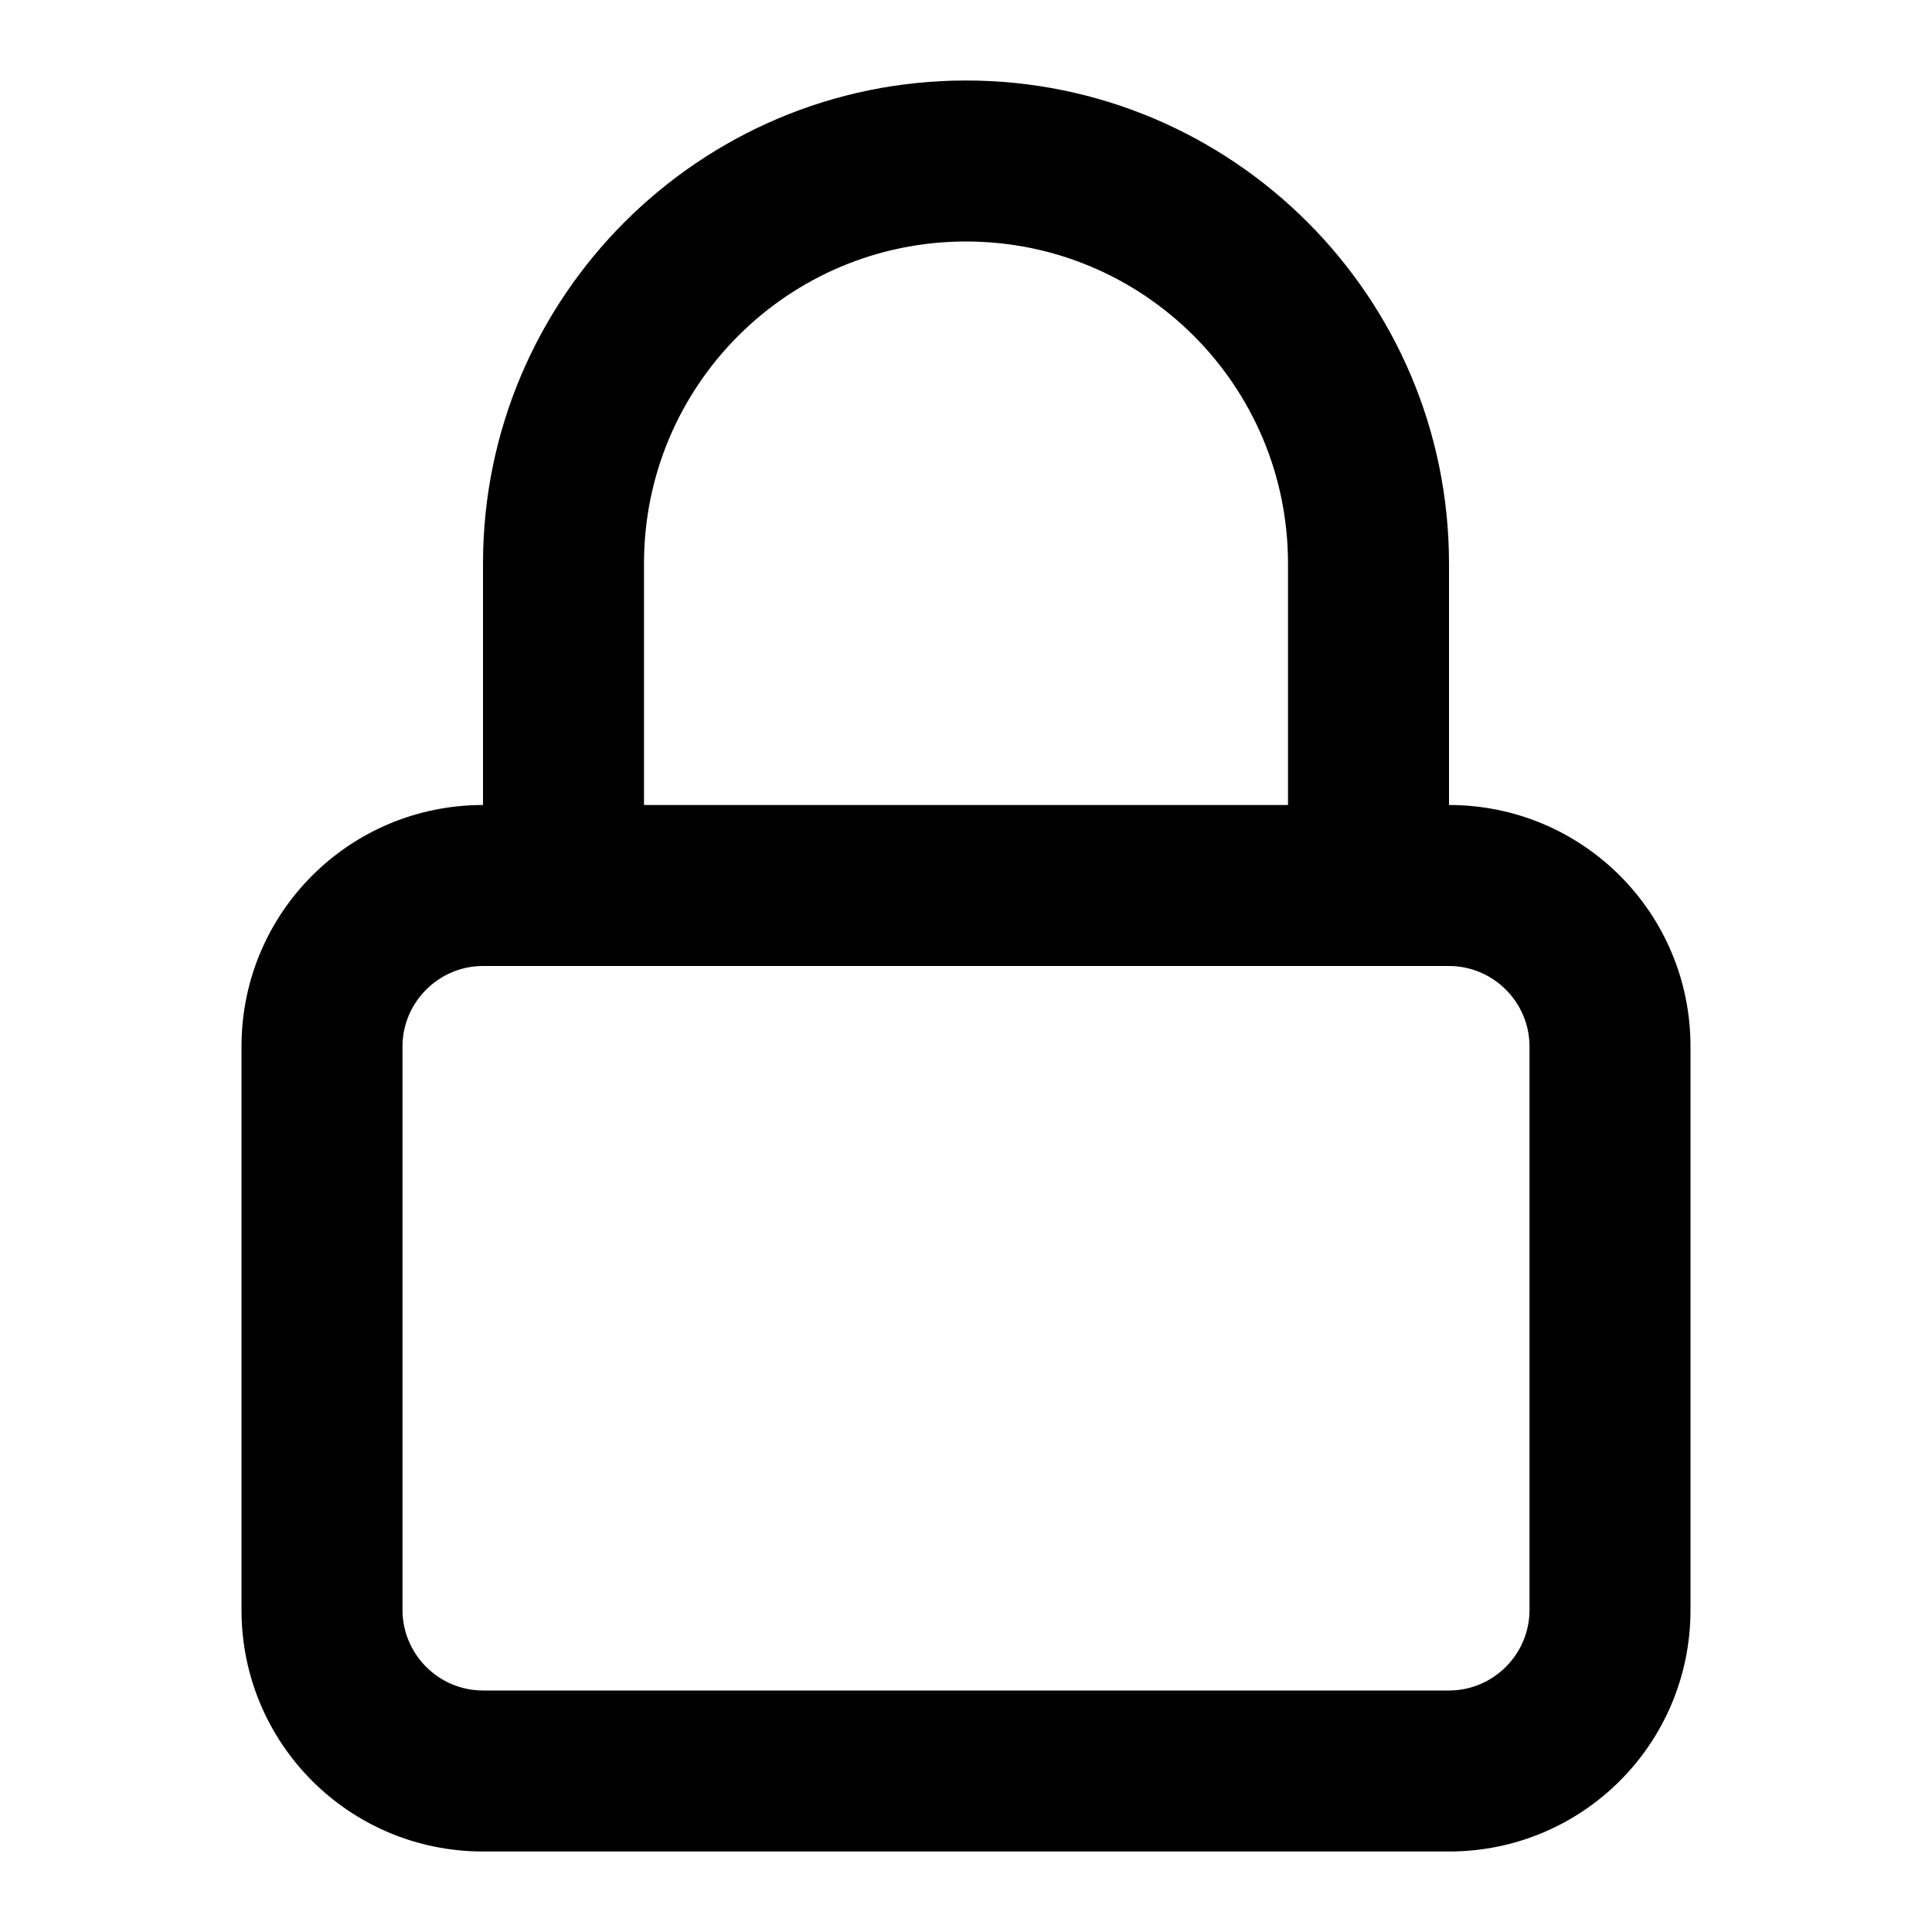
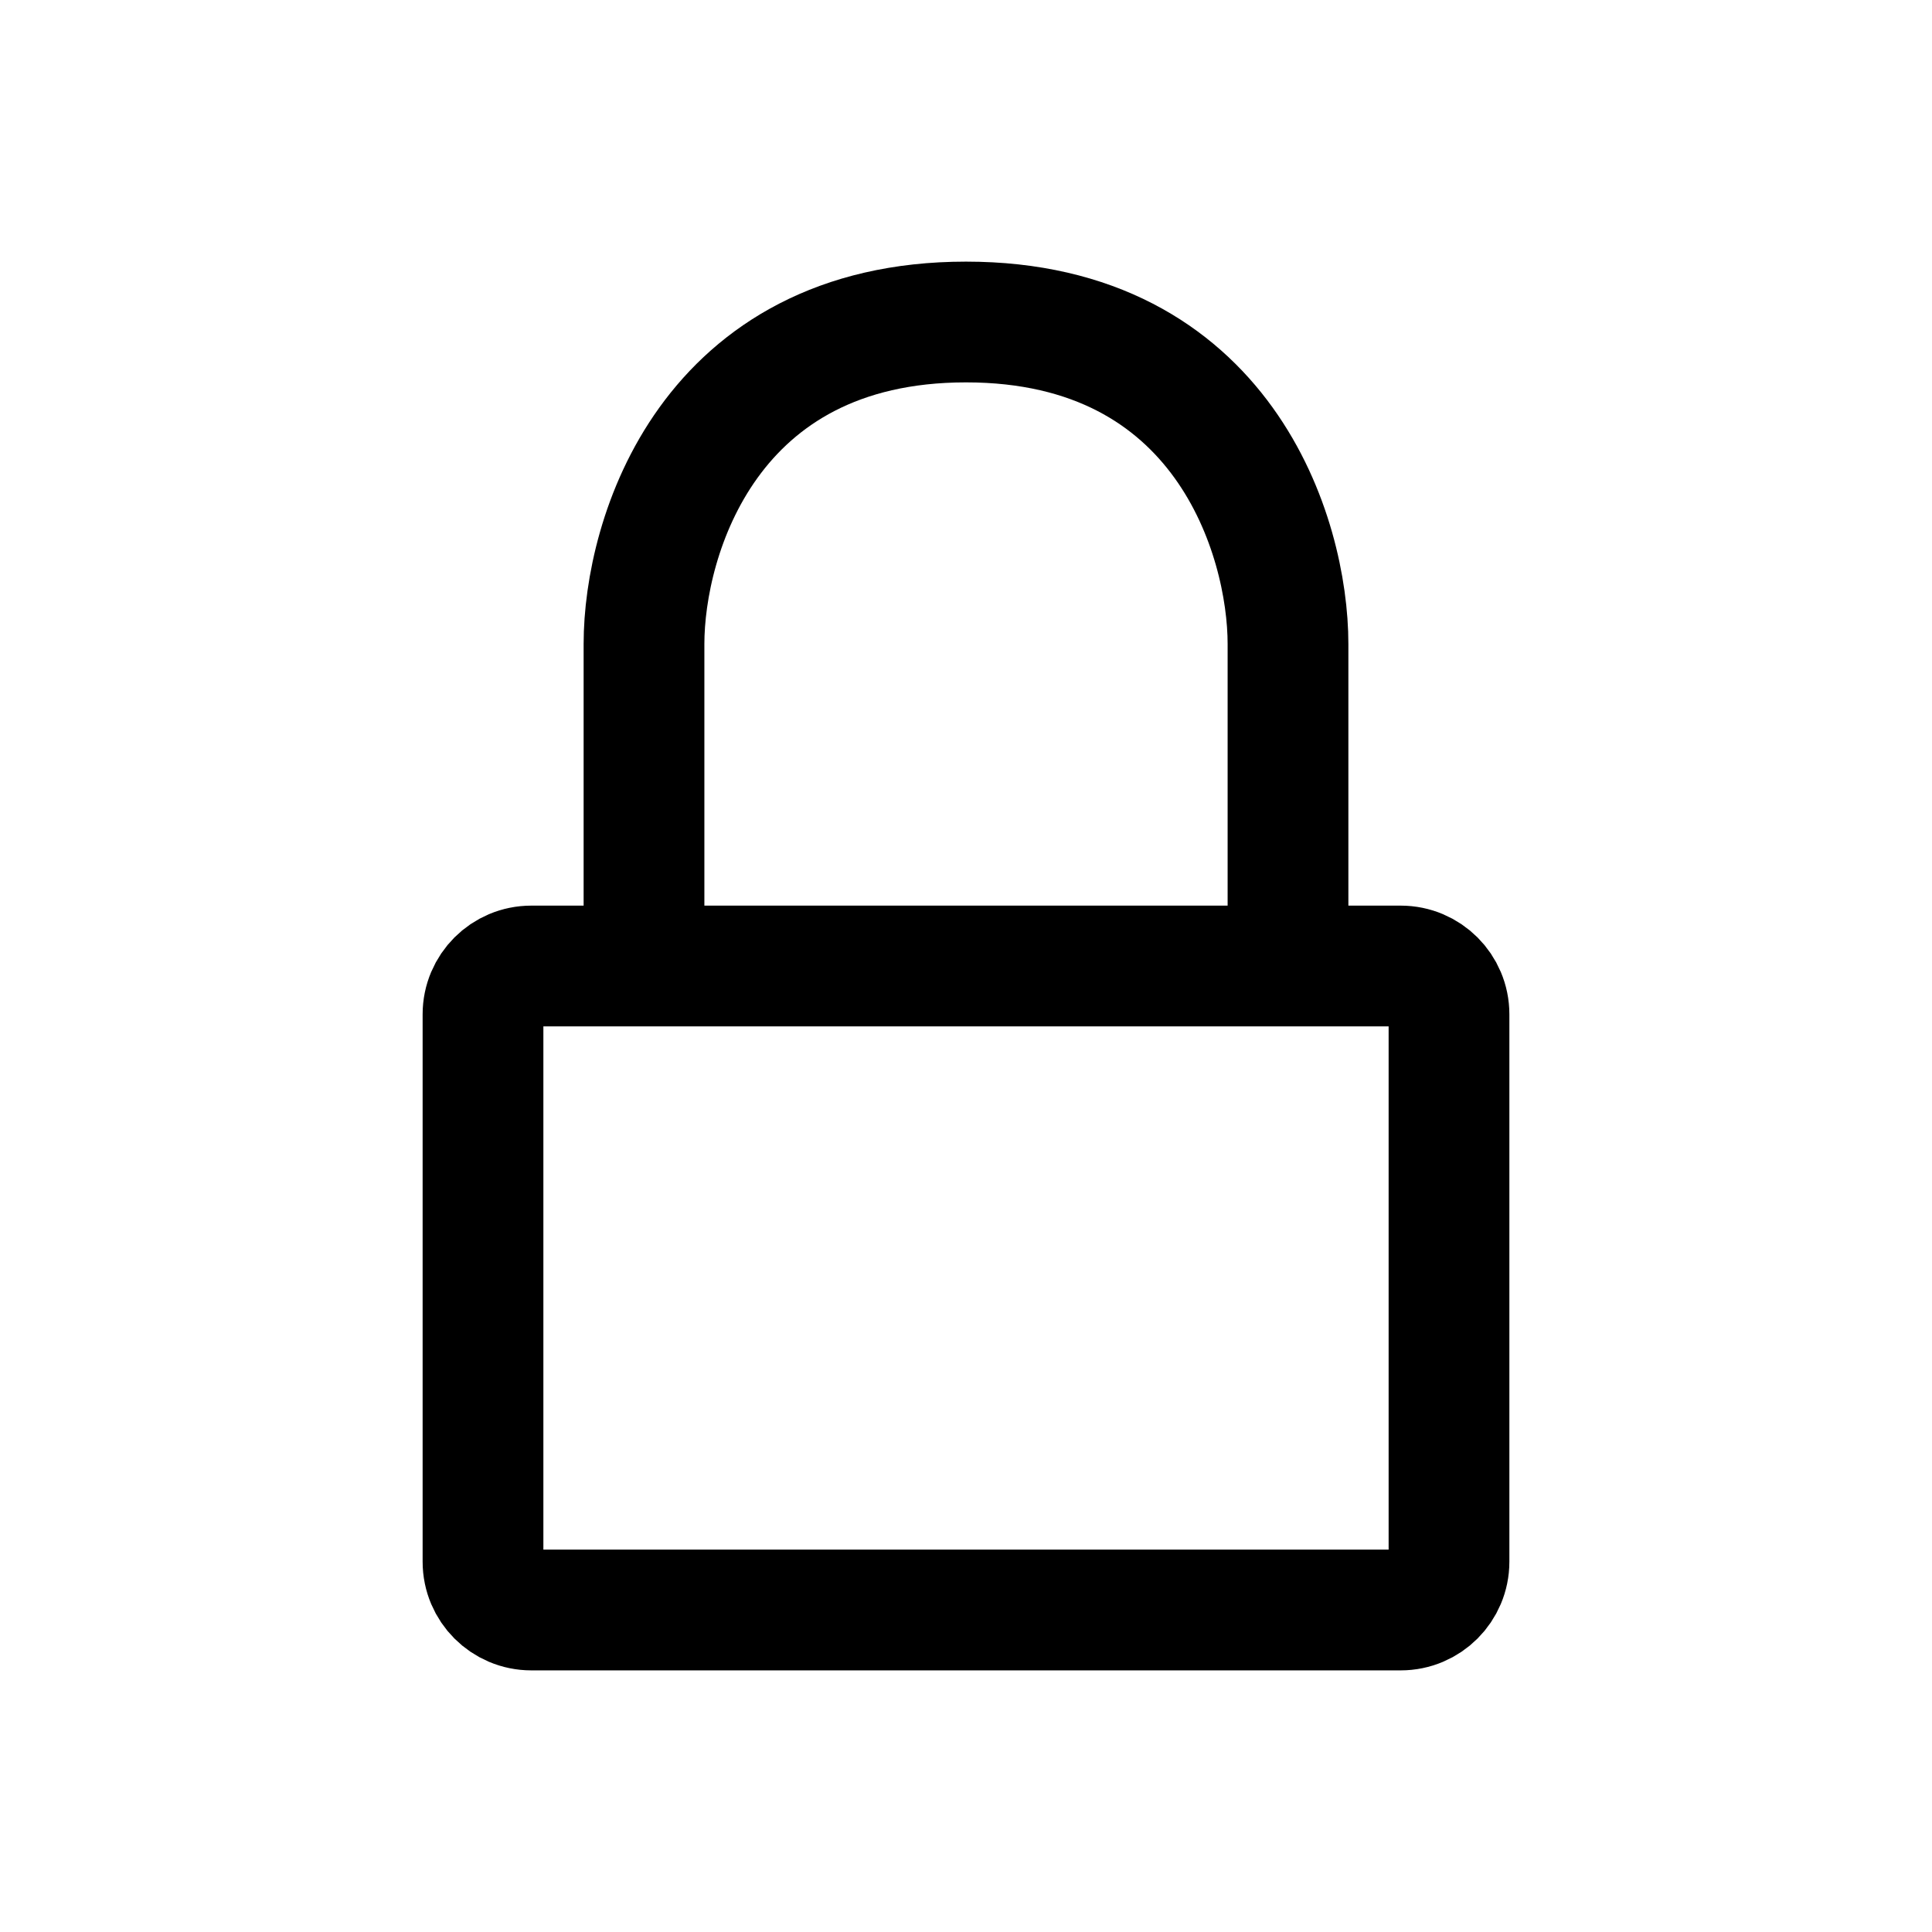
- <svg xmlns="http://www.w3.org/2000/svg" viewBox="0 0 24 24" fill="none">
-   <path d="M18 10V7C18 3.69 15.31 1 12 1C8.69 1 6 3.69 6 7V10C4.34 10 3 11.34 3 13V20C3 21.66 4.34 23 6 23H18C19.66 23 21 21.66 21 20V13C21 11.34 19.66 10 18 10ZM8 7C8 4.79 9.79 3 12 3C14.21 3 16 4.79 16 7V10H8V7ZM19 20C19 20.55 18.55 21 18 21H6C5.45 21 5 20.55 5 20V13C5 12.45 5.45 12 6 12H18C18.55 12 19 12.45 19 13V20Z" fill="currentColor" />
+ <svg xmlns="http://www.w3.org/2000/svg" width="24px" height="24px" stroke-width="1.5" viewBox="0 0 24 24" fill="none" color="#000000">
+   <path d="M16 12h1.4a.6.6 0 01.6.6v6.8a.6.6 0 01-.6.6H6.6a.6.6 0 01-.6-.6v-6.8a.6.6 0 01.6-.6H8m8 0V8c0-1.333-.8-4-4-4S8 6.667 8 8v4m8 0H8" stroke="#000000" stroke-width="1.5" stroke-linecap="round" stroke-linejoin="round" />
</svg>
